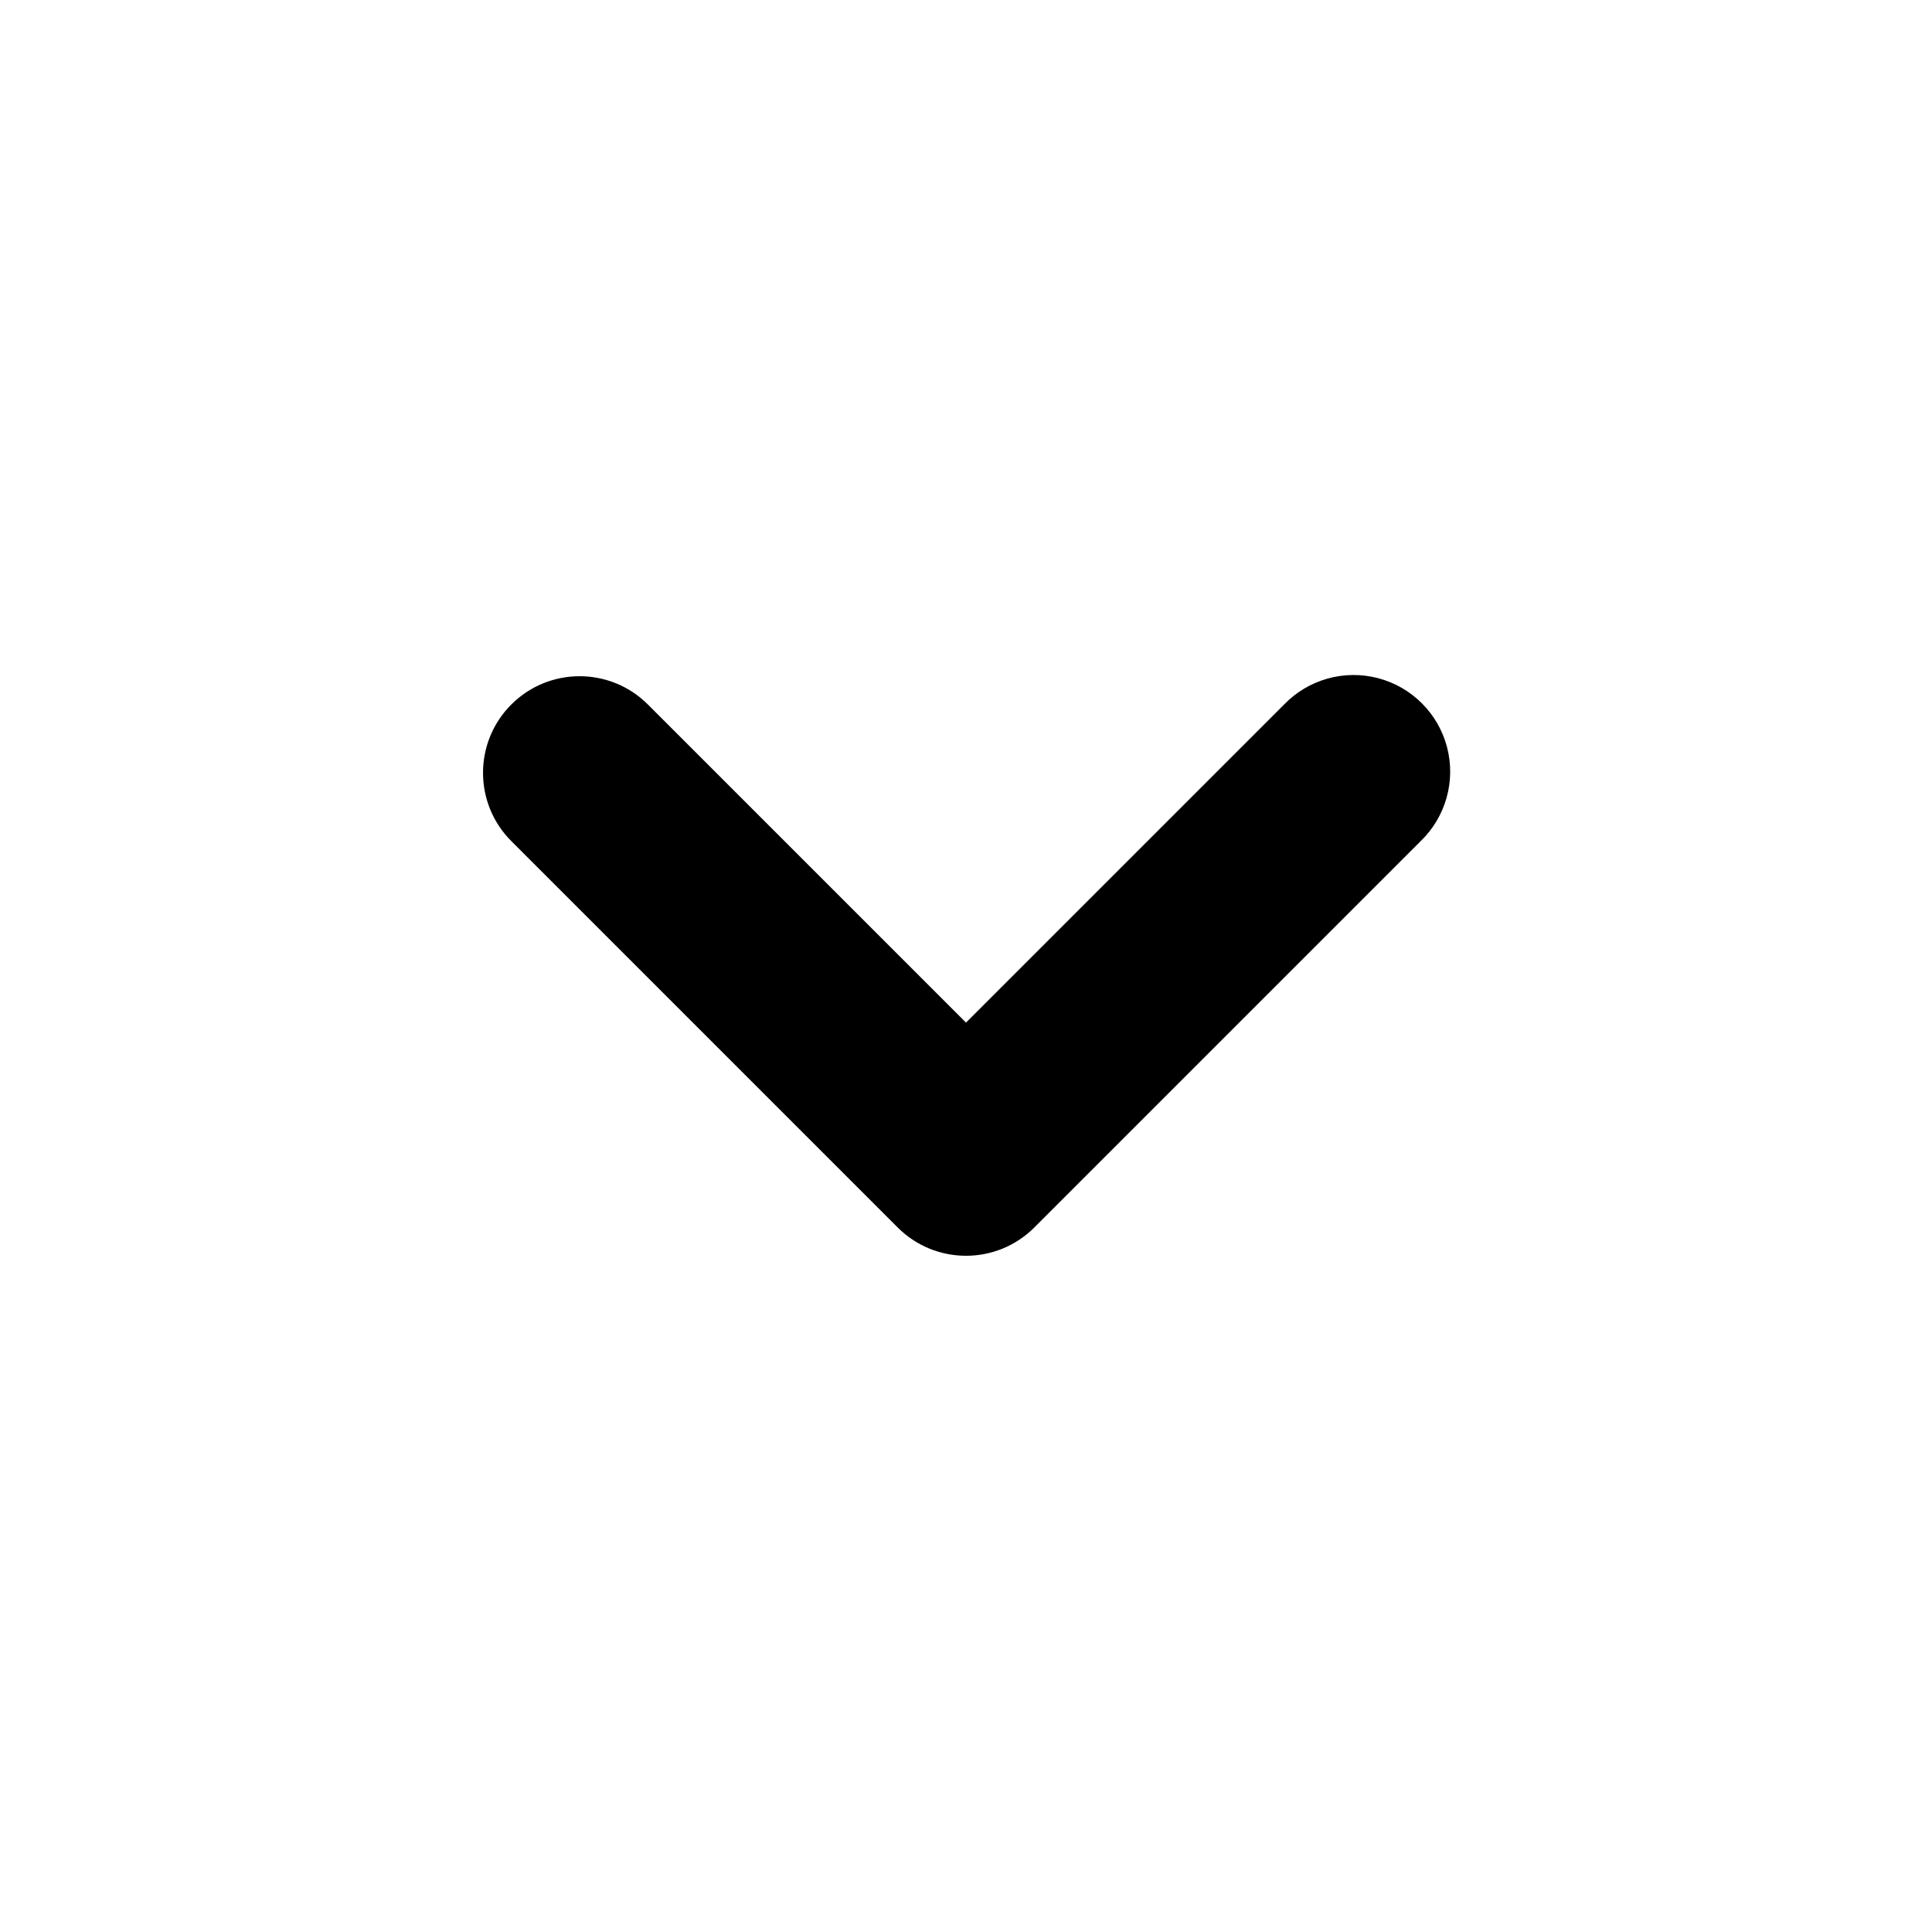
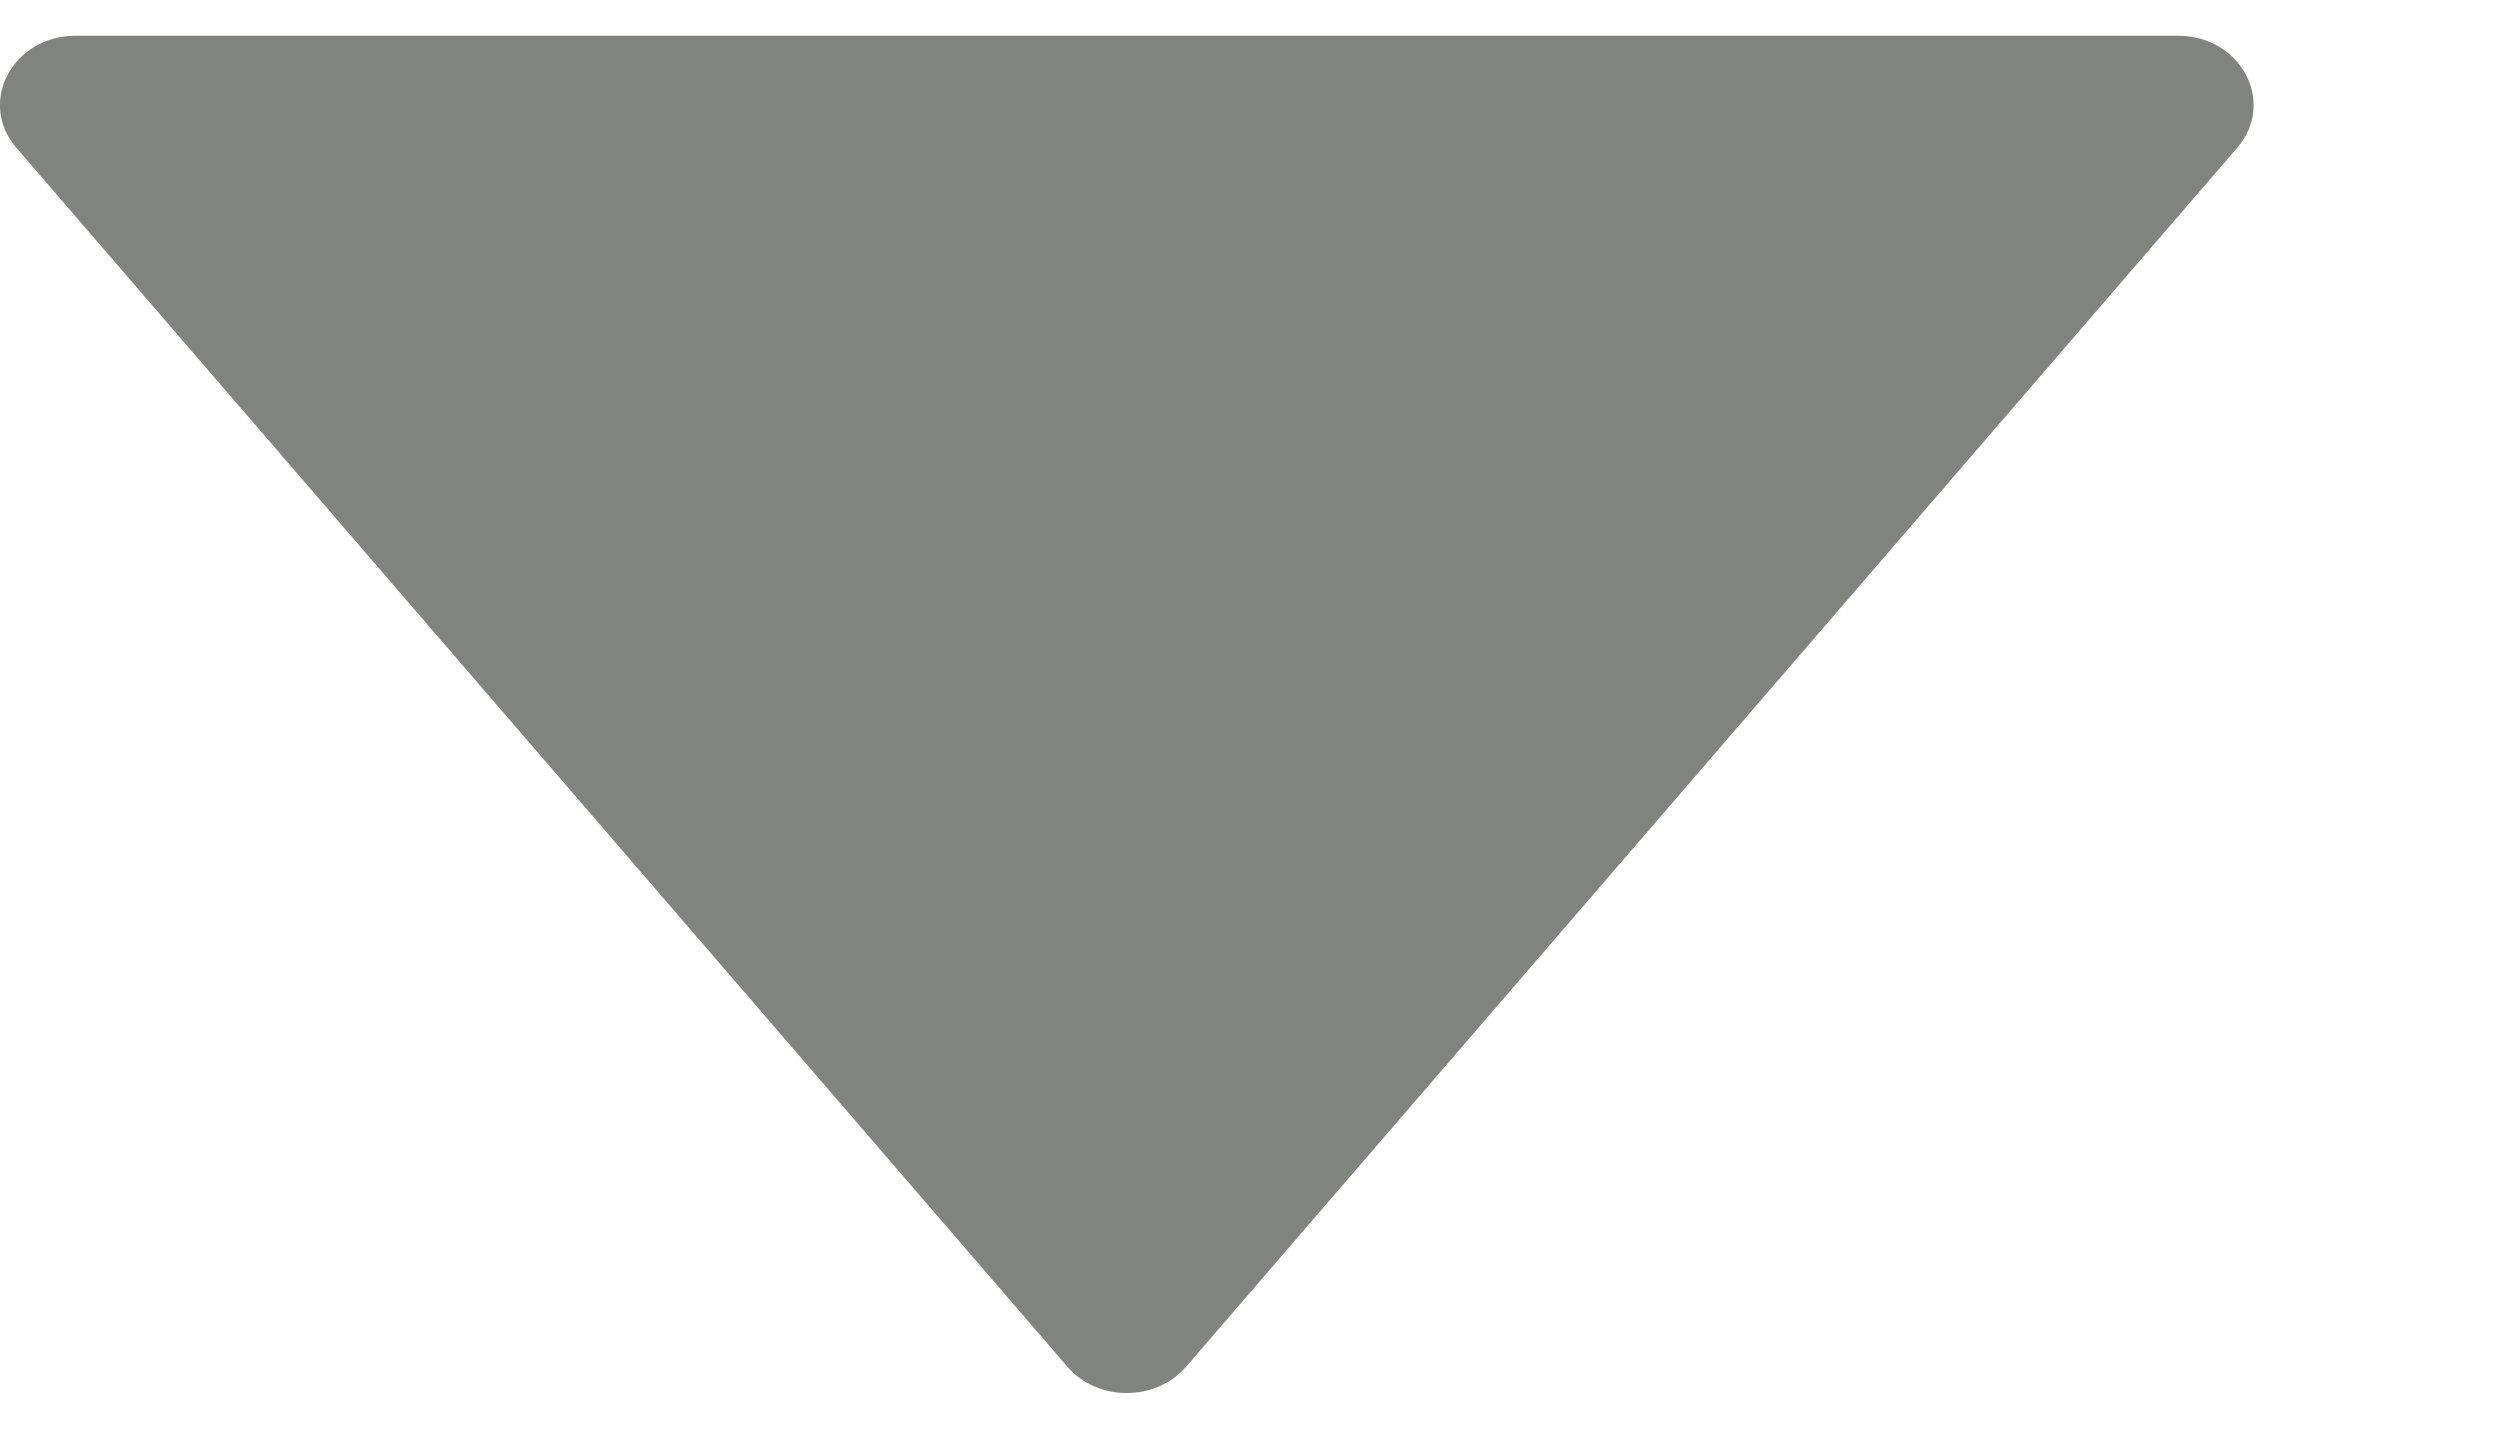
- <svg fill="currentColor" viewBox="0 0 20 20">
-   <path fill-rule="evenodd" d="M5.293 7.293a1 1 0 011.414 0L10 10.586l3.293-3.293a1 1 0 111.414 1.414l-4 4a1 1 0 01-1.414 0l-4-4a1 1 0 010-1.414z" clip-rule="evenodd" />
+ <svg xmlns="http://www.w3.org/2000/svg" width="7" height="4" viewBox="0 0 7 4" fill="none">
+   <path d="M6.098 0.1H0.212C0.035 0.1 -0.064 0.287 0.046 0.414L2.989 3.827C3.073 3.925 3.236 3.925 3.321 3.827L6.264 0.414C6.374 0.287 6.275 0.1 6.098 0.1Z" fill="#1A1D1A" fill-opacity="0.55" />
</svg>
